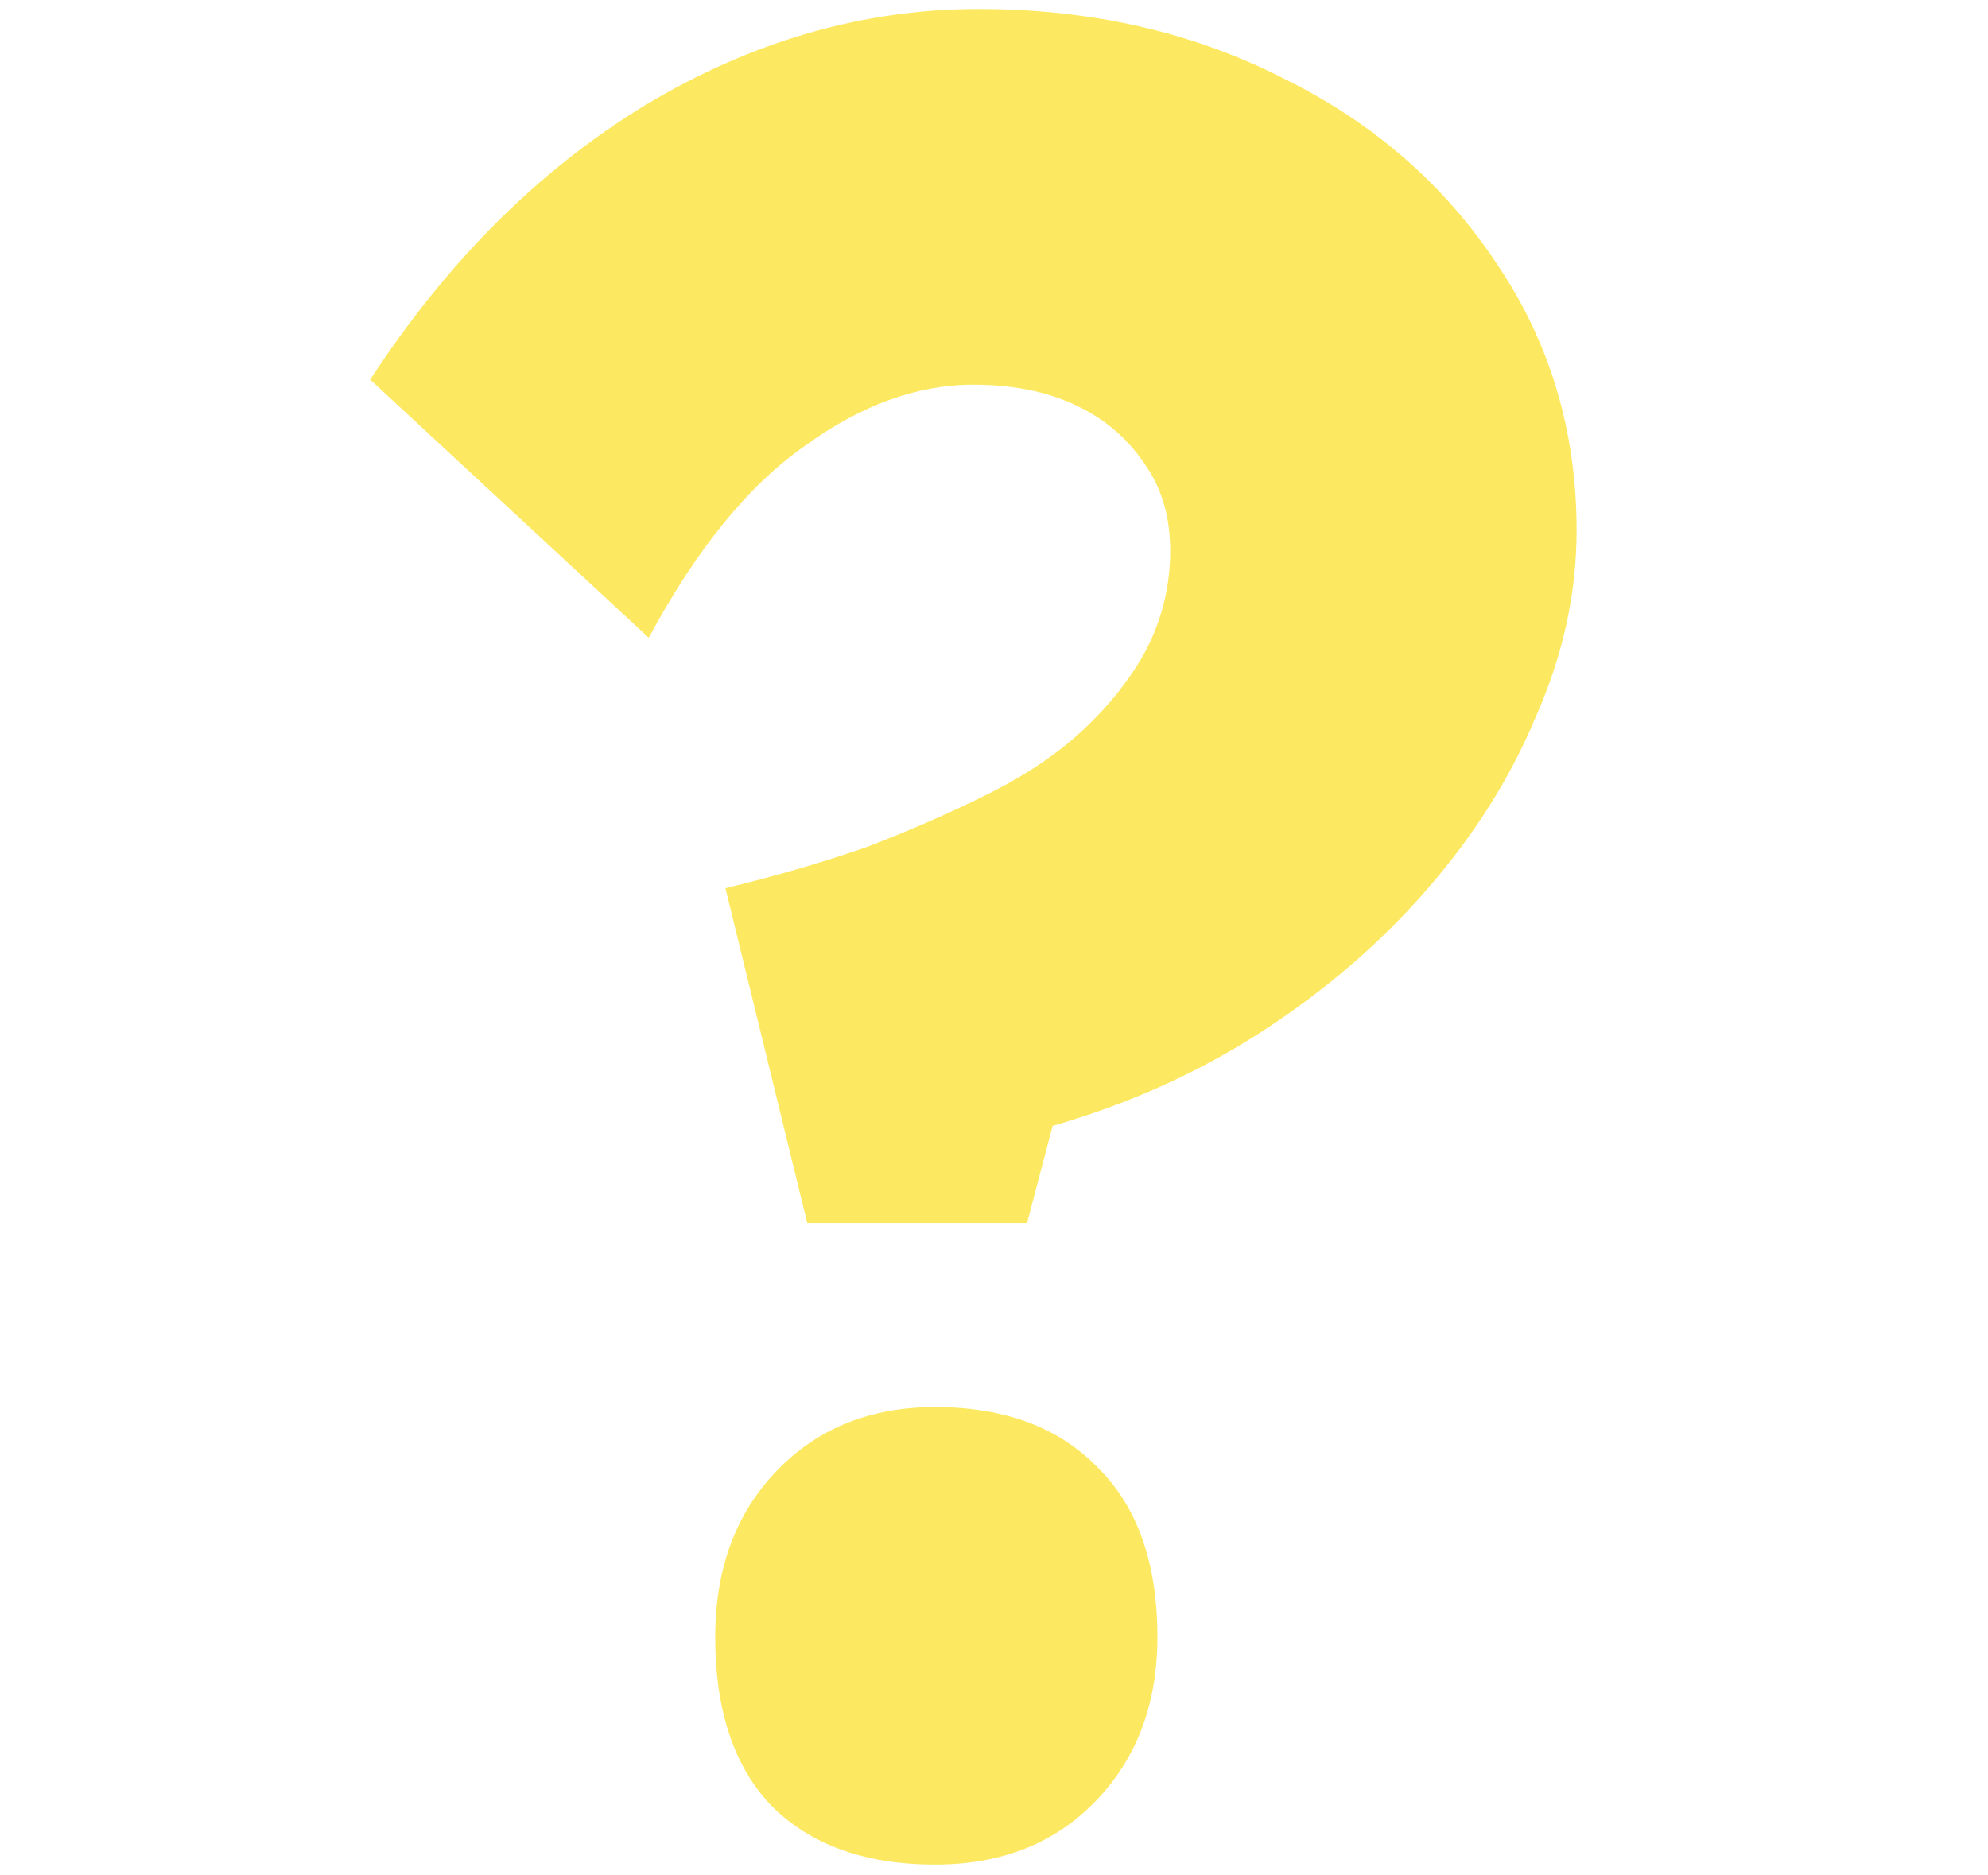
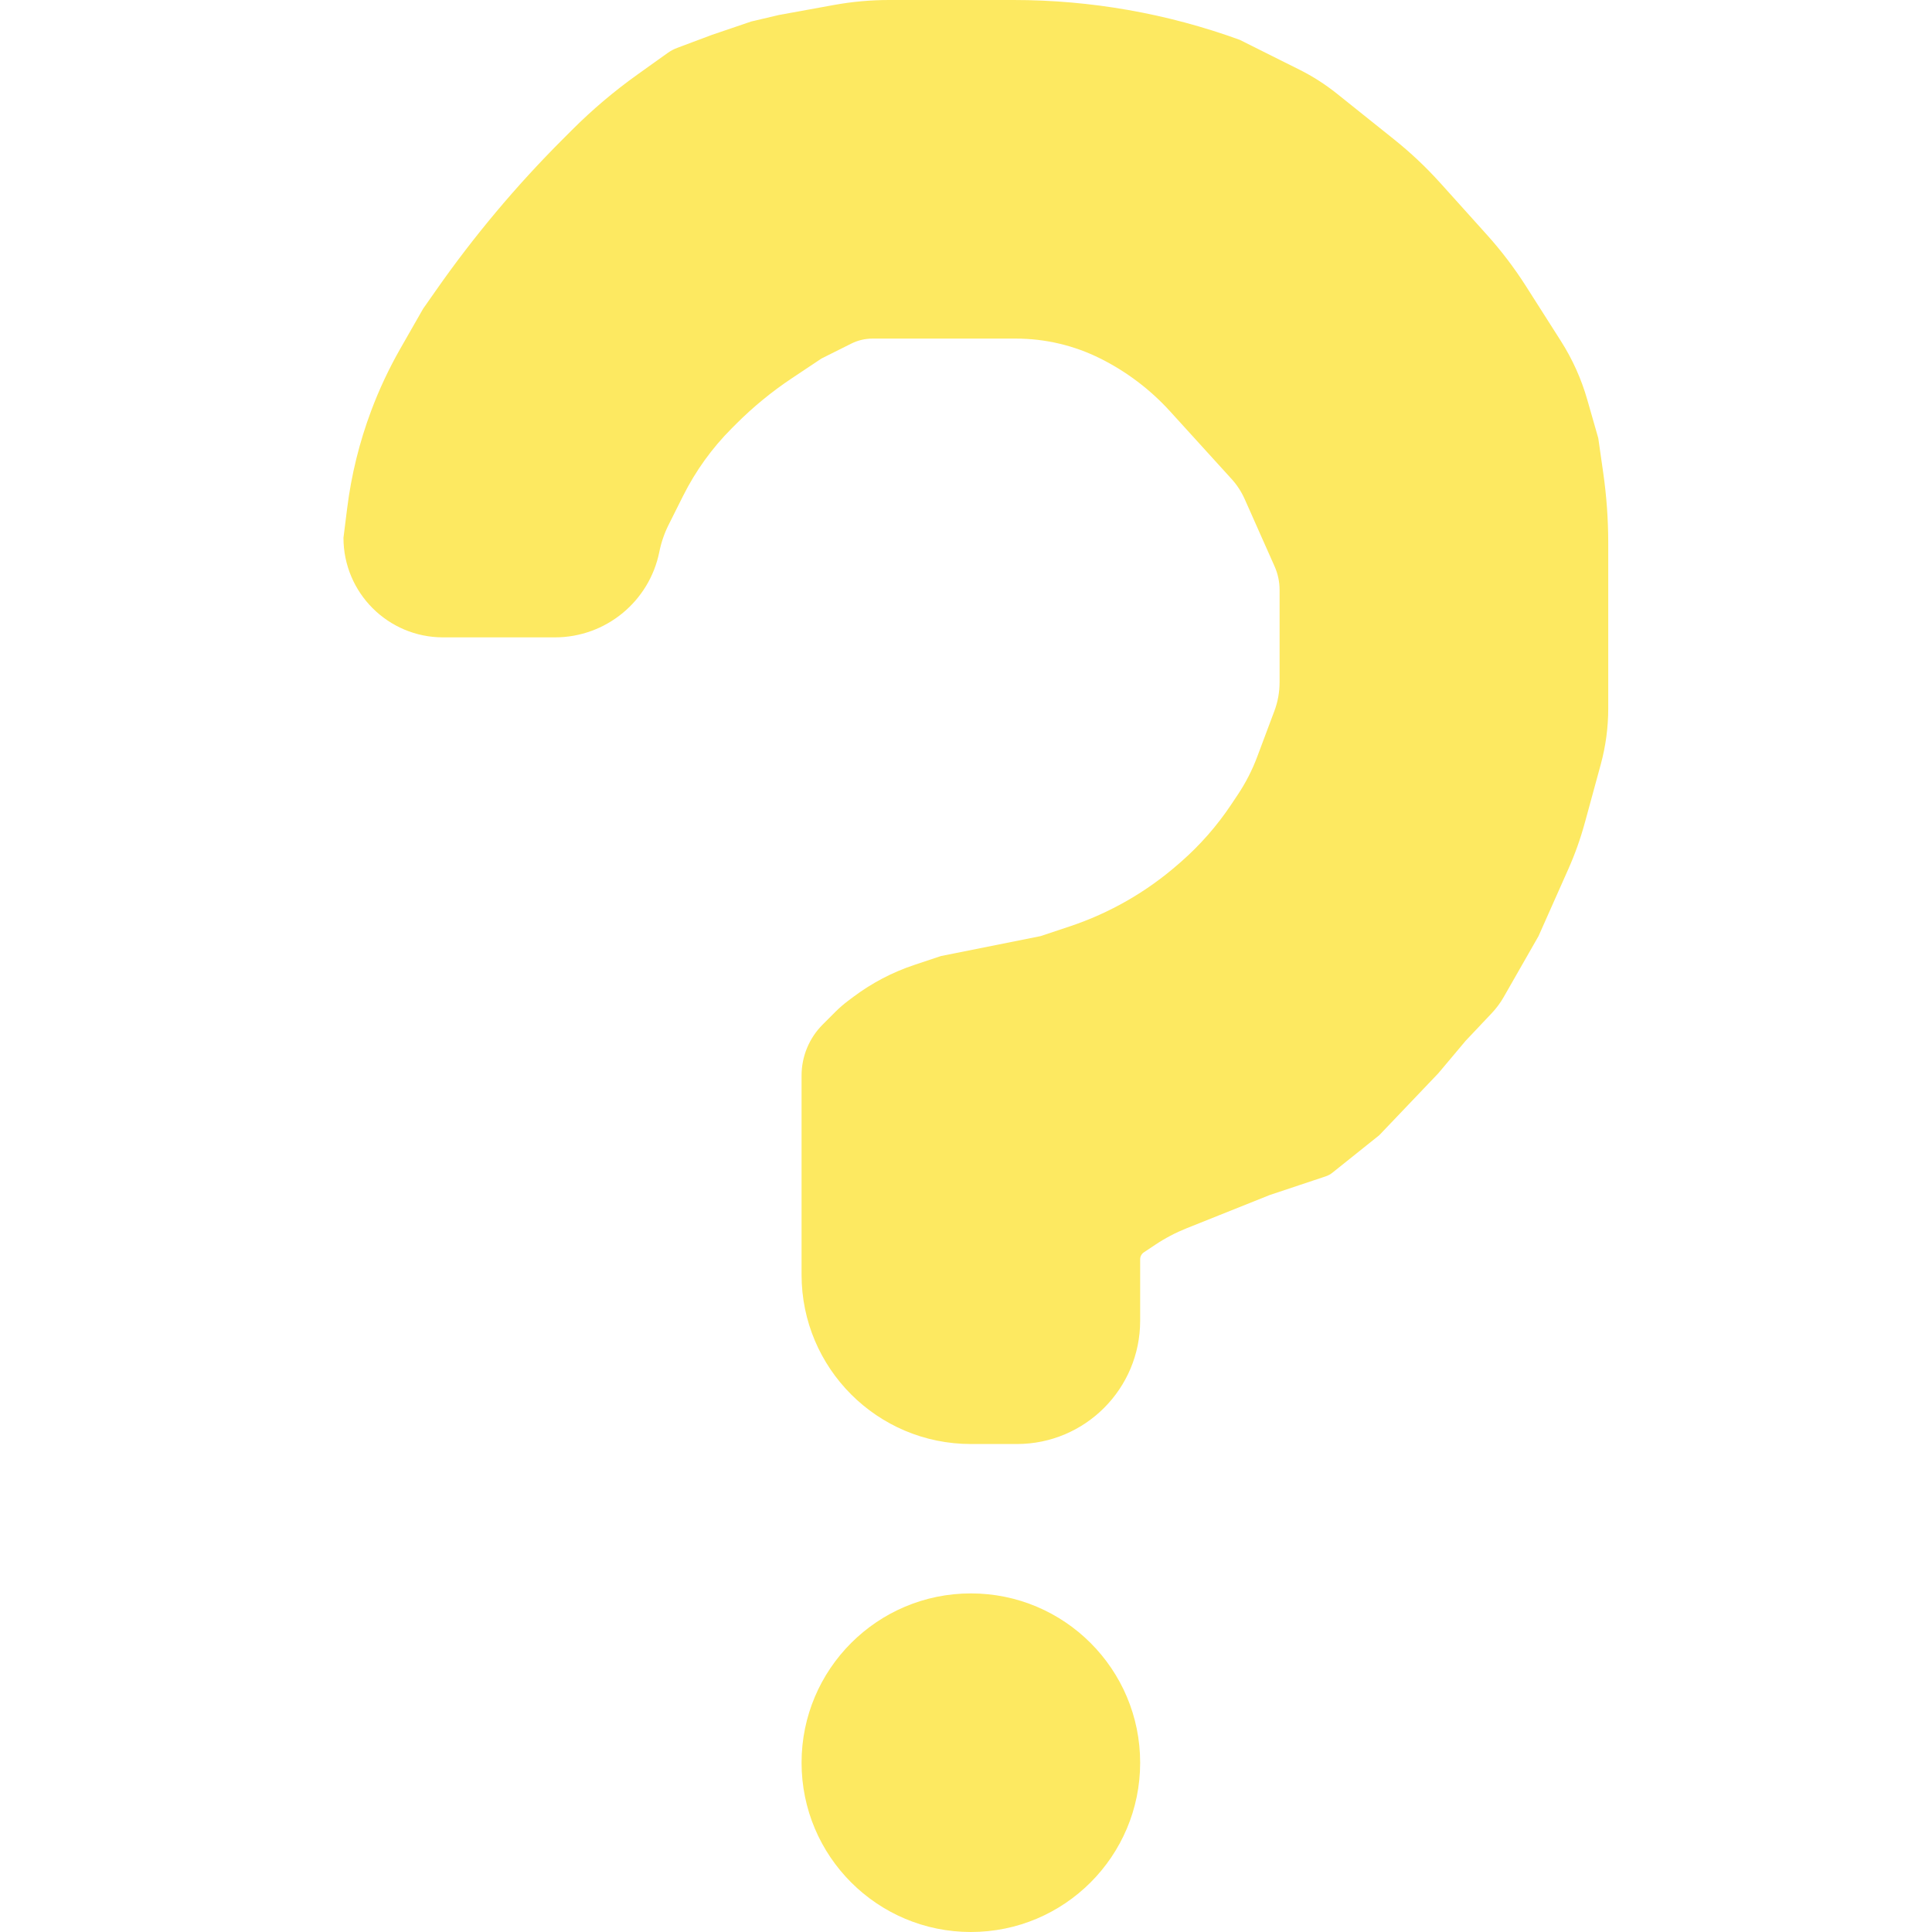
- <svg xmlns="http://www.w3.org/2000/svg" width="105" height="99" viewBox="0 0 105 99" fill="none">
-   <path d="M42.636 64.6L38.316 46.915C40.926 46.285 43.401 45.565 45.741 44.755C48.081 43.855 50.241 42.91 52.221 41.92C54.201 40.93 55.866 39.805 57.216 38.545C58.656 37.195 59.781 35.755 60.591 34.225C61.401 32.605 61.806 30.895 61.806 29.095C61.806 27.295 61.356 25.765 60.456 24.505C59.556 23.155 58.341 22.12 56.811 21.4C55.281 20.68 53.481 20.32 51.411 20.32C48.441 20.32 45.471 21.4 42.501 23.56C39.531 25.63 36.786 29.005 34.266 33.685L19.551 20.05C23.601 13.84 28.416 9.025 33.996 5.605C39.666 2.185 45.561 0.475 51.681 0.475C57.621 0.475 62.976 1.69 67.746 4.12C72.516 6.46 76.296 9.745 79.086 13.975C81.876 18.115 83.271 22.795 83.271 28.015C83.271 31.345 82.551 34.63 81.111 37.87C79.761 41.11 77.826 44.17 75.306 47.05C72.876 49.84 69.996 52.315 66.666 54.475C63.336 56.635 59.646 58.3 55.596 59.47L54.246 64.6H42.636ZM37.776 86.47C37.776 82.87 38.856 79.945 41.016 77.695C43.176 75.445 45.966 74.32 49.386 74.32C53.076 74.32 55.956 75.4 58.026 77.56C60.096 79.63 61.131 82.6 61.131 86.47C61.131 89.98 60.051 92.86 57.891 95.11C55.731 97.36 52.896 98.485 49.386 98.485C45.696 98.485 42.816 97.45 40.746 95.38C38.766 93.31 37.776 90.34 37.776 86.47Z" fill="#FDE961" />
+ <svg xmlns="http://www.w3.org/2000/svg" width="90" height="90" viewBox="0 0 90 90" fill="none">
+   <path d="M37.34 82.113C37.34 77.758 40.871 74.227 45.227 74.227V74.227C49.583 74.227 53.113 77.758 53.113 82.113V82.113C53.113 86.469 49.583 90 45.227 90V90C40.871 90 37.34 86.469 37.34 82.113V82.113Z" fill="#FDE961" />
+   <path d="M25.851 29.691C28.215 29.691 30.251 28.022 30.715 25.703V25.703C30.802 25.271 30.945 24.852 31.142 24.457L31.773 23.196L31.821 23.101C32.404 21.935 33.171 20.87 34.093 19.948V19.948L34.302 19.739C35.088 18.953 35.951 18.246 36.876 17.629V17.629L38.268 16.701L39.196 16.237L39.66 16.005V16.005C39.965 15.853 40.301 15.773 40.642 15.773H40.704H41.283H42.443H44.763H47.083H47.327C48.692 15.773 50.037 16.091 51.258 16.701V16.701V16.701C52.484 17.314 53.587 18.149 54.509 19.164L57.368 22.309C57.623 22.589 57.831 22.908 57.984 23.254V23.254L58.217 23.776L58.68 24.82L59.144 25.863L59.376 26.385V26.385C59.529 26.729 59.608 27.102 59.608 27.478V27.603V28.299V29.691V31.082V31.778V31.778C59.608 32.239 59.526 32.695 59.364 33.126L59.26 33.402L58.912 34.33L58.564 35.258V35.258C58.333 35.874 58.032 36.462 57.667 37.01L57.355 37.478C56.695 38.468 55.907 39.366 55.013 40.149L54.885 40.26C53.41 41.551 51.691 42.536 49.831 43.156L48.474 43.608L43.835 44.536L42.582 44.954C41.568 45.292 40.616 45.791 39.761 46.432L39.503 46.625C39.299 46.779 39.105 46.947 38.924 47.127L38.324 47.727C37.694 48.357 37.34 49.212 37.34 50.103V50.103V59.381C37.34 63.737 40.871 67.268 45.227 67.268H47.372C50.543 67.268 53.113 64.697 53.113 61.526V58.663C53.113 58.532 53.179 58.41 53.287 58.338V58.338L53.461 58.222L53.809 57.99V57.99C54.272 57.681 54.765 57.422 55.282 57.215L56.825 56.598L59.144 55.67L60.536 55.206L61.232 54.974L61.58 54.858L61.754 54.8V54.8C61.869 54.762 61.976 54.703 62.071 54.628L62.073 54.626L62.218 54.51L62.508 54.278L63.088 53.814L63.667 53.35L64.247 52.887L64.936 52.165L65.624 51.443L66.312 50.722L67 50L67.64 49.24L67.96 48.859L68.279 48.479L68.663 48.074L69.047 47.667L69.431 47.262L69.493 47.195C69.707 46.97 69.892 46.719 70.046 46.45V46.45L70.278 46.044L70.742 45.232L71.206 44.42L71.67 43.608L72.134 42.564L72.598 41.521L73.062 40.477V40.477C73.371 39.782 73.626 39.065 73.826 38.331L73.874 38.157L74.222 36.881L74.57 35.606V35.606C74.8 34.759 74.918 33.885 74.918 33.008V31.662V28.995V26.327V25.3C74.918 24.208 74.84 23.117 74.686 22.036V22.036L74.454 20.412L73.99 18.789L73.941 18.619C73.666 17.655 73.252 16.735 72.714 15.889V15.889L71.902 14.613L71.09 13.338V13.338C70.55 12.489 69.94 11.686 69.267 10.938L69.234 10.902L68.191 9.742L67.147 8.582L67.097 8.527C66.435 7.792 65.715 7.112 64.943 6.495V6.495L63.783 5.567L62.624 4.639L62.274 4.359C61.735 3.929 61.153 3.556 60.536 3.247V3.247L59.608 2.784L58.68 2.32L57.753 1.856V1.856C54.377 0.628 50.812 0 47.219 0H41.42C40.558 0 39.697 0.078 38.848 0.232V0.232L37.572 0.464L36.296 0.696L35 1L34.083 1.312L33.165 1.624L32.237 1.972L31.773 2.146L31.541 2.233V2.233C31.387 2.29 31.24 2.369 31.106 2.465V2.465L30.903 2.61L30.497 2.899L29.686 3.479V3.479C28.605 4.251 27.59 5.111 26.651 6.05L26.206 6.495V6.495C24.045 8.656 22.078 11.001 20.325 13.505L19.711 14.381L18.653 16.233C18.122 17.162 17.667 18.132 17.291 19.134V19.134C16.742 20.6 16.366 22.125 16.172 23.678L16 25.052V25.052C16 27.614 18.077 29.691 20.639 29.691H25.851Z" fill="#FDE961" />
</svg>
